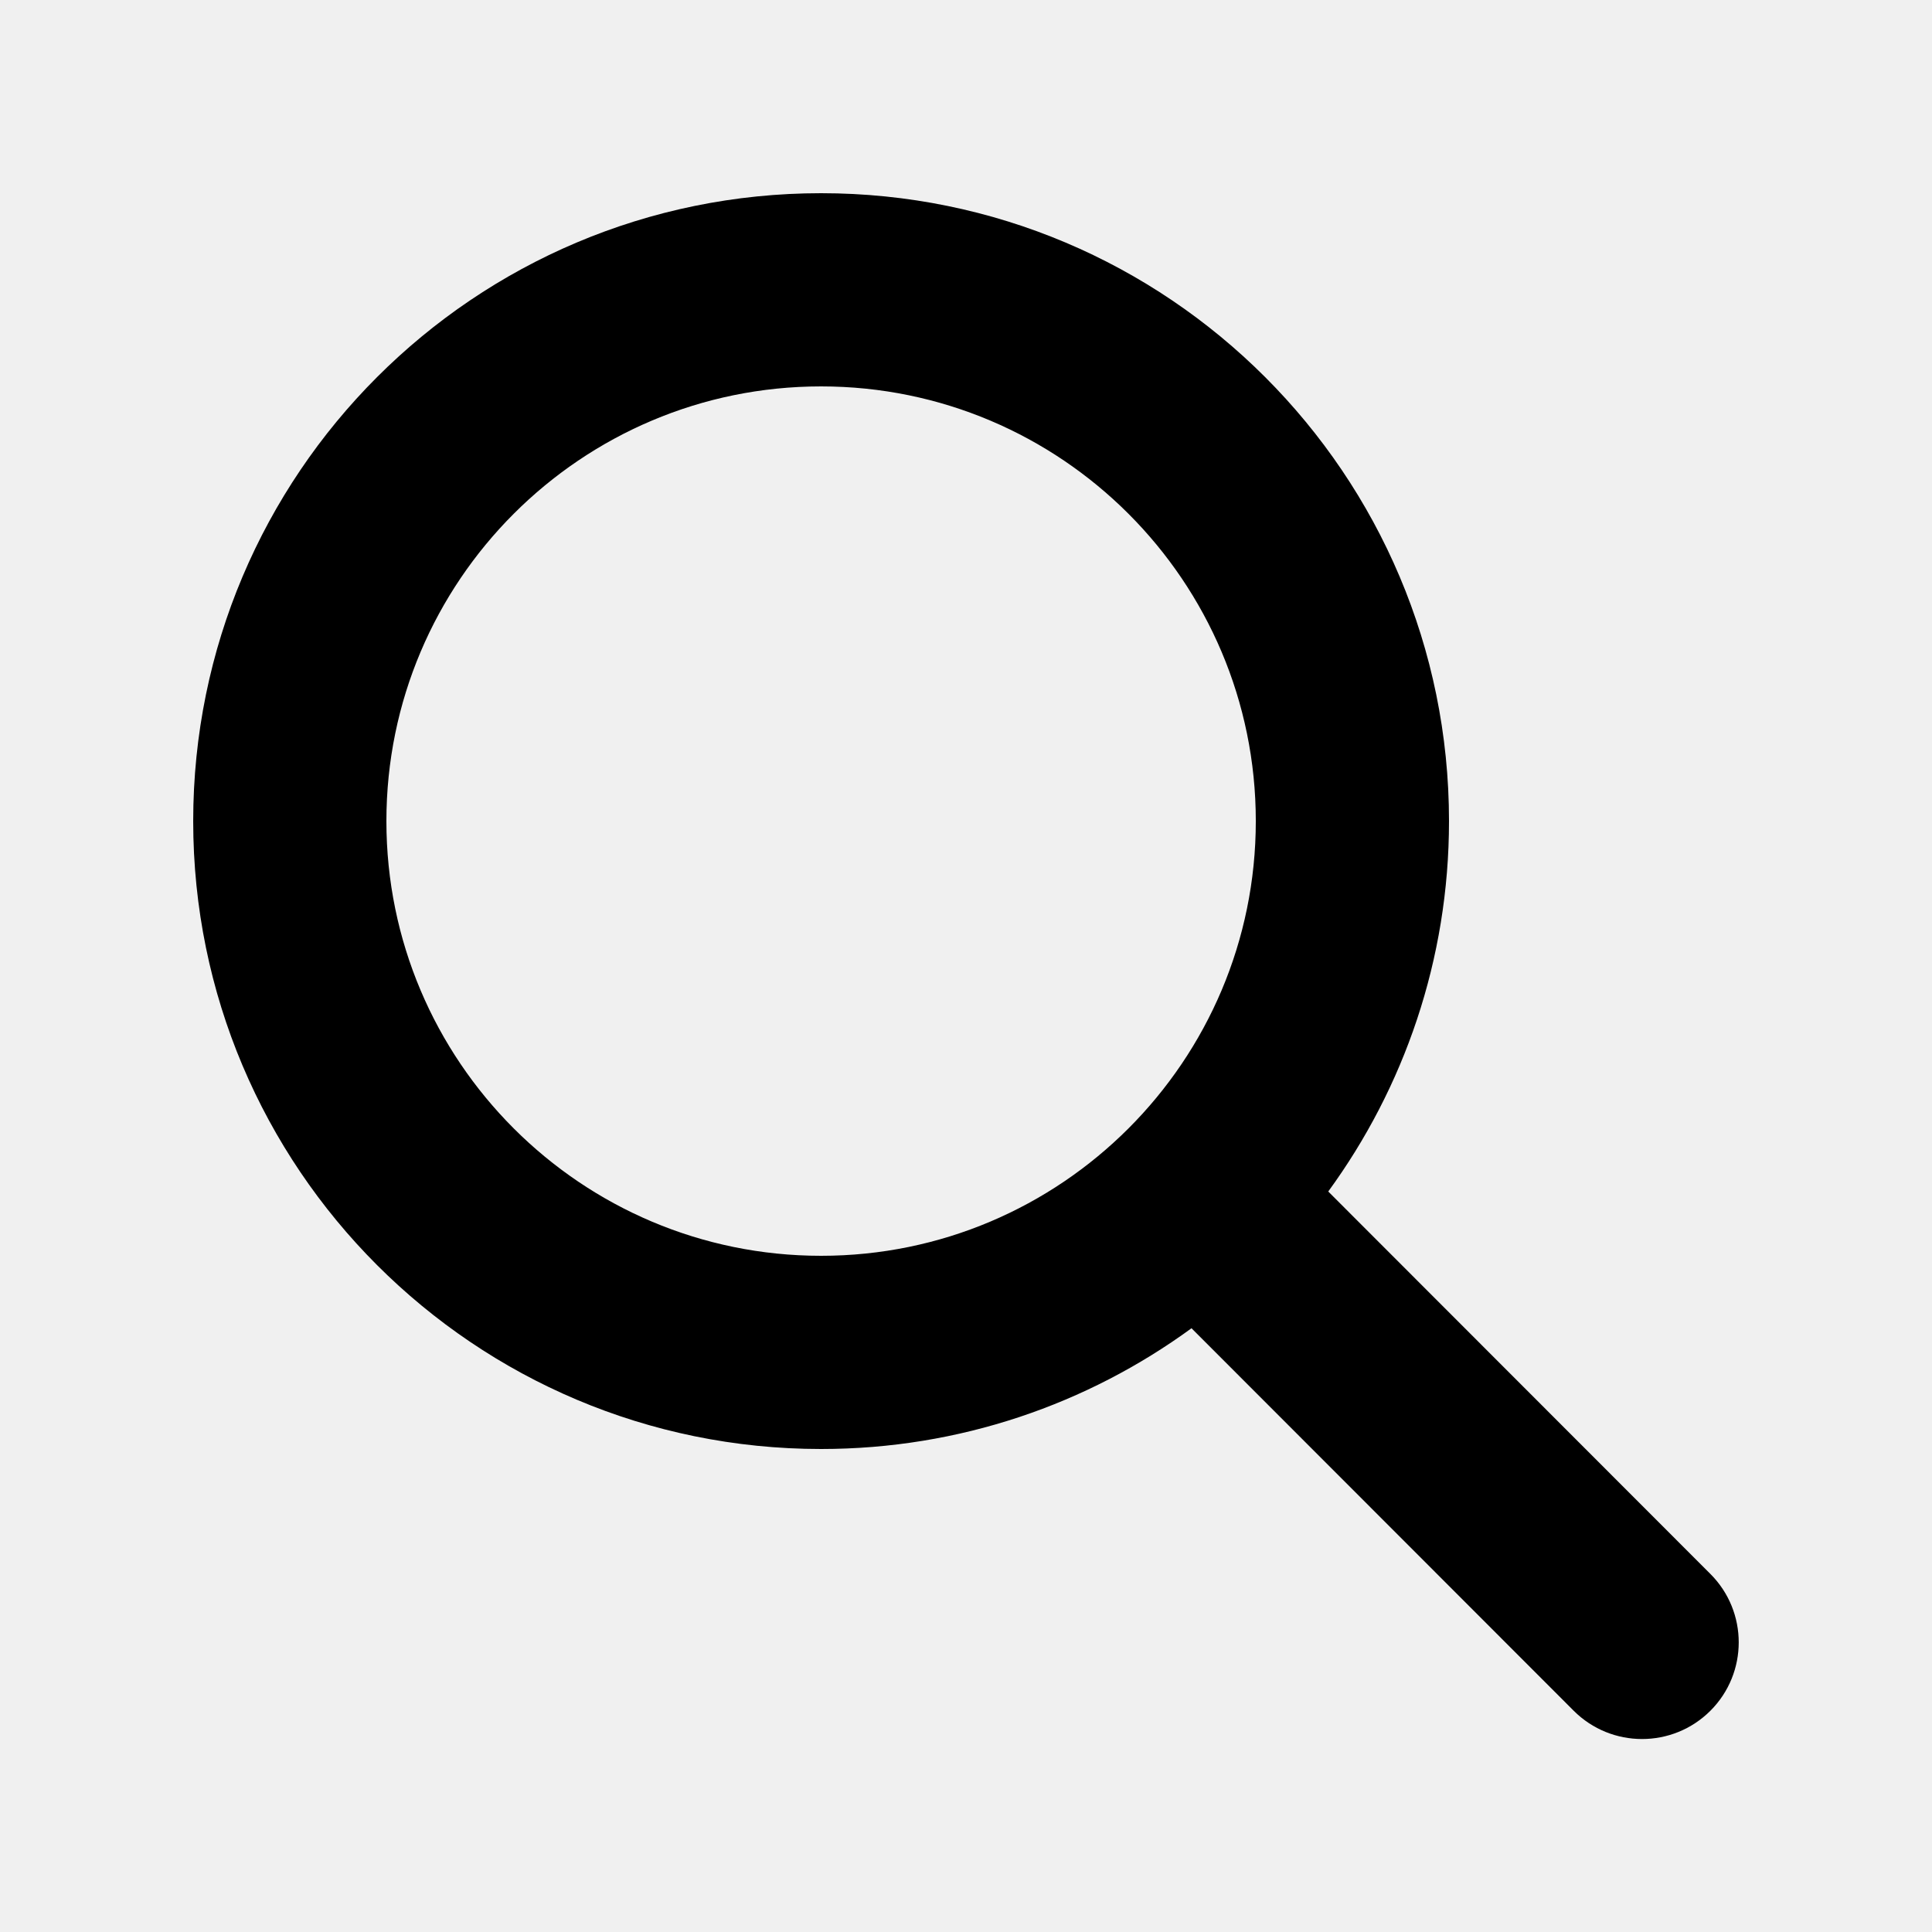
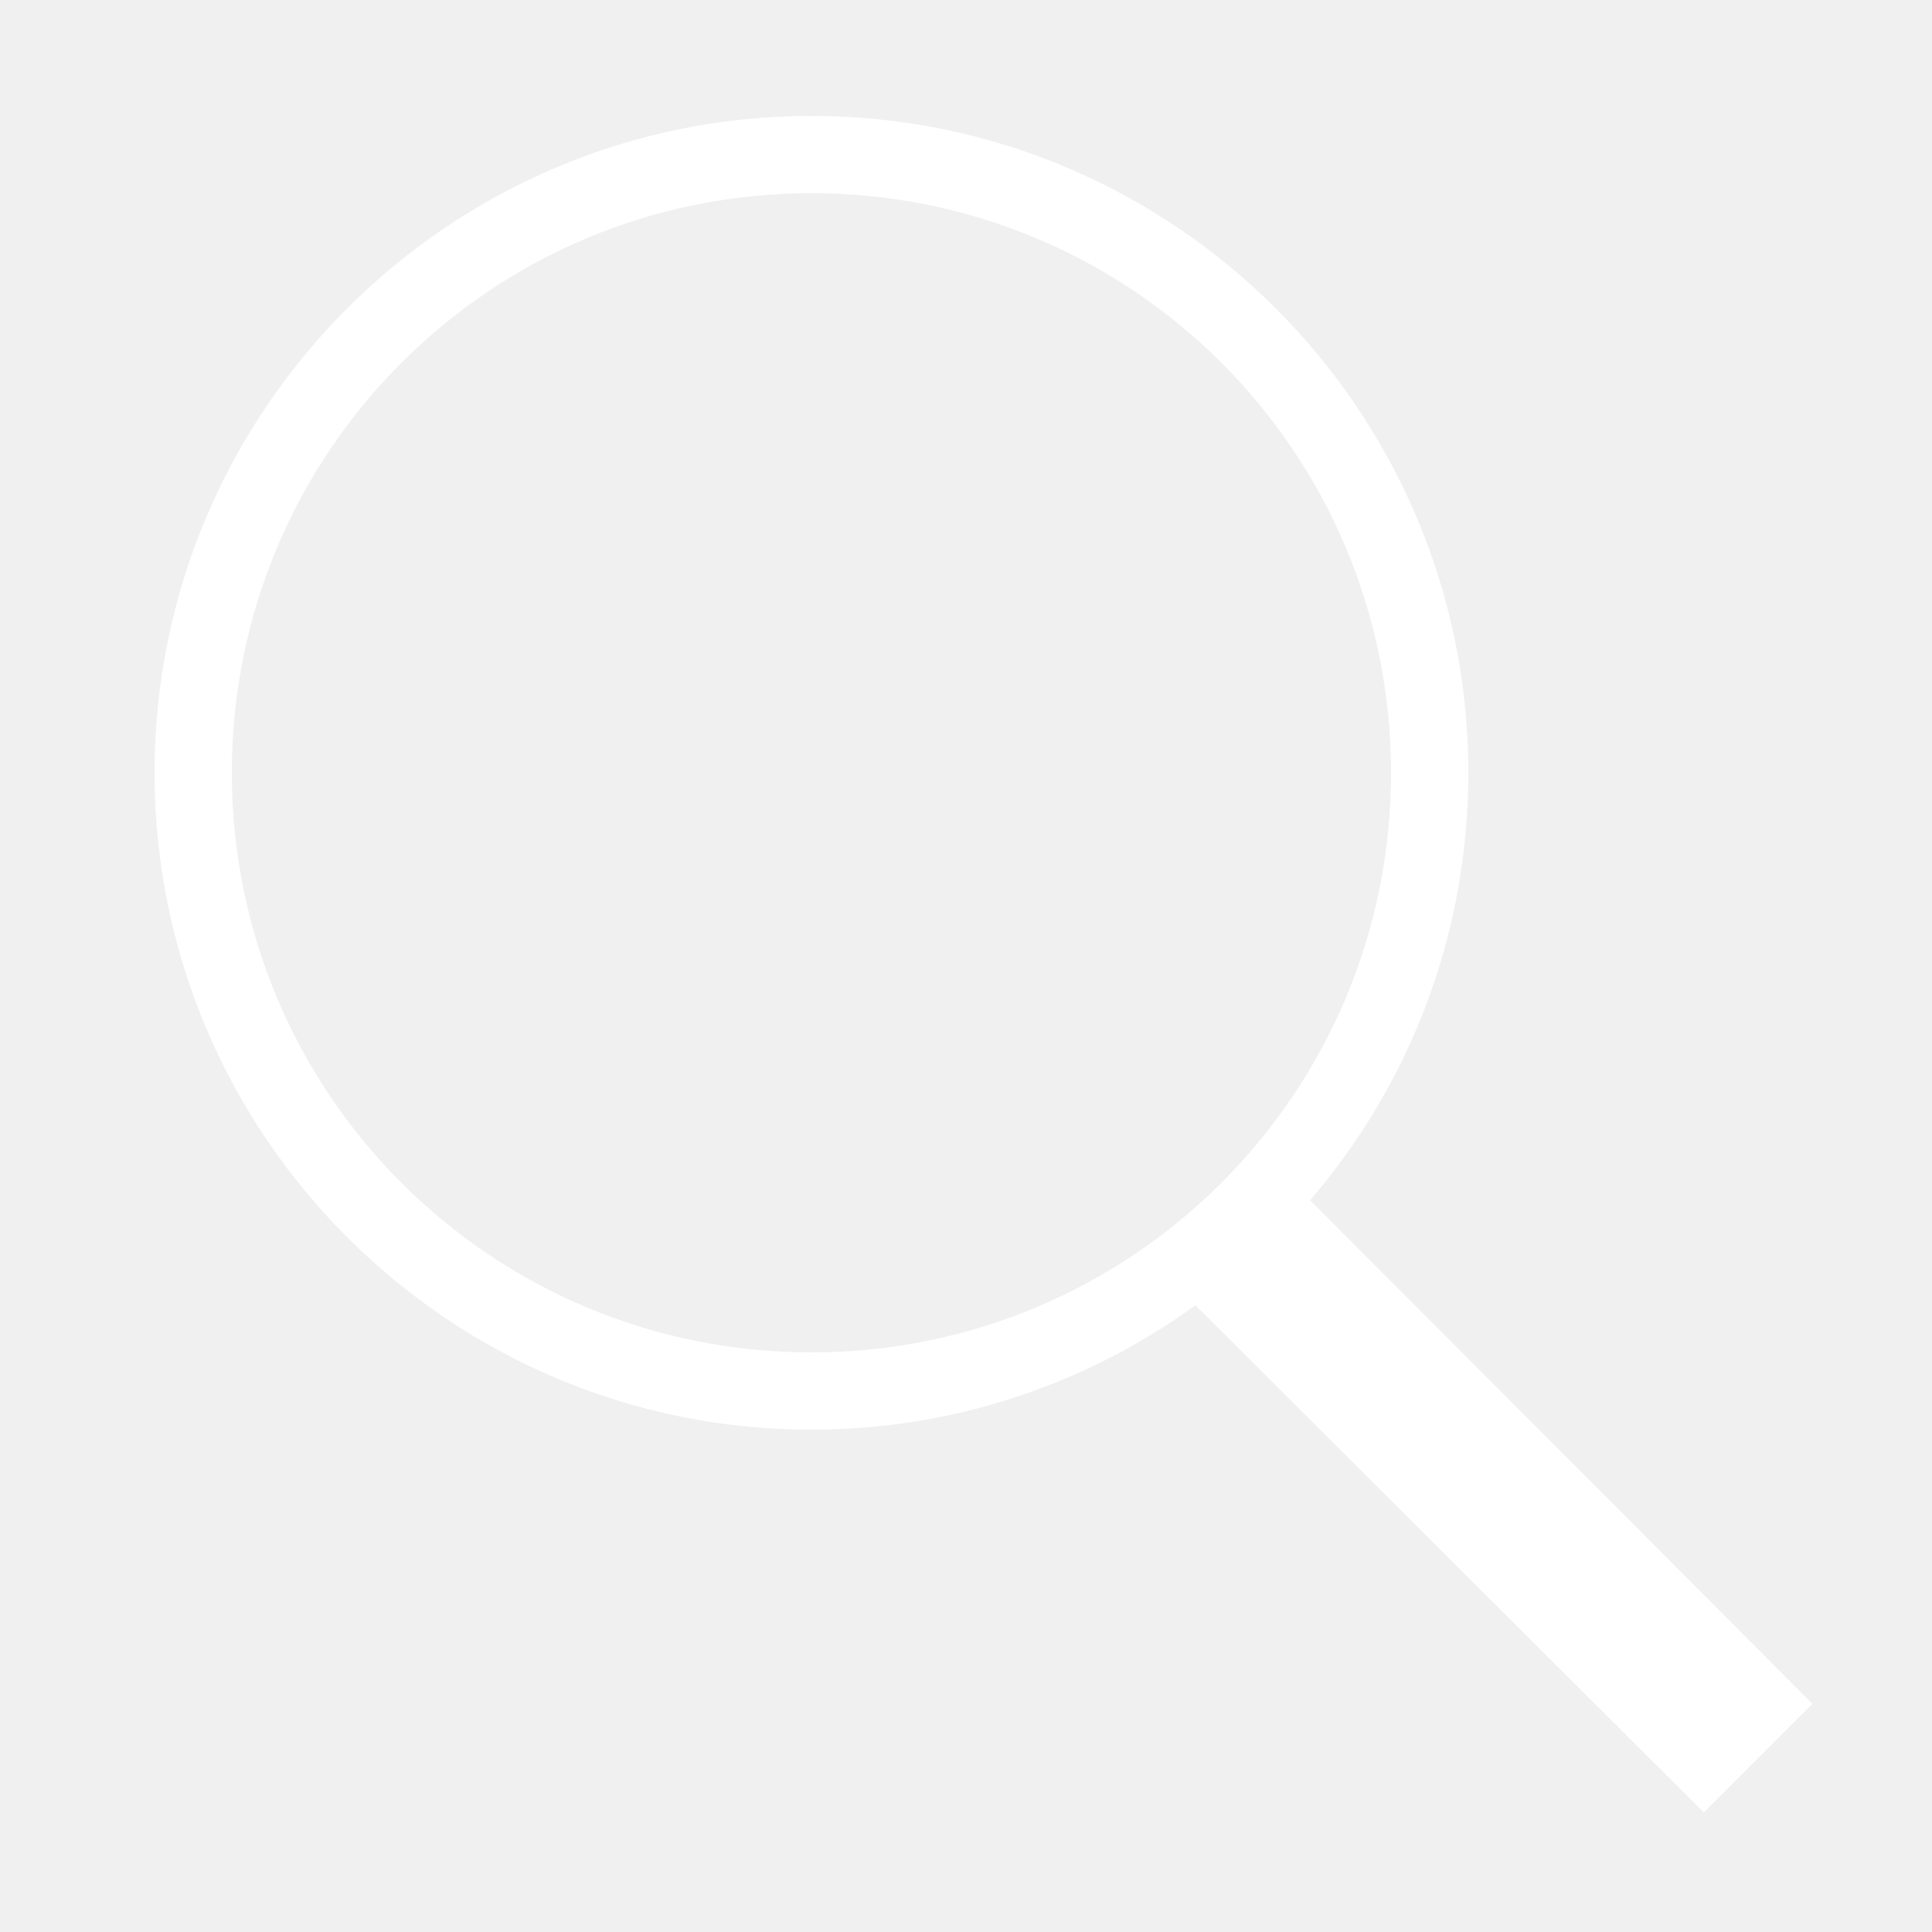
- <svg xmlns="http://www.w3.org/2000/svg" viewBox="0 0 640 640">
-   <path d="M480 272C480 317.9 465.1 360.3 440 394.7L566.6 521.4C579.1 533.9 579.1 554.2 566.6 566.7C554.1 579.2 533.8 579.2 521.3 566.7L394.7 440C360.3 465.1 317.9 480 272 480C157.1 480 64 386.9 64 272C64 157.1 157.1 64 272 64C386.9 64 480 157.1 480 272zM272 416C351.5 416 416 351.5 416 272C416 192.5 351.5 128 272 128C192.5 128 128 192.5 128 272C128 351.5 192.5 416 272 416z" />
+ <svg xmlns="http://www.w3.org/2000/svg" fill="#FFFFFF" viewBox="0 0 50 50" width="50px" height="50px">
+   <path d="M 21 3 C 11.621 3 4 10.621 4 20 C 4 29.379 11.621 37 21 37 C 24.711 37 28.141 35.805 30.938 33.781 L 44.094 46.906 L 46.906 44.094 L 33.906 31.062 C 36.461 28.086 38 24.223 38 20 C 38 10.621 30.379 3 21 3 Z M 21 5 C 29.297 5 36 11.703 36 20 C 36 28.297 29.297 35 21 35 C 12.703 35 6 28.297 6 20 C 6 11.703 12.703 5 21 5 Z" />
</svg>
